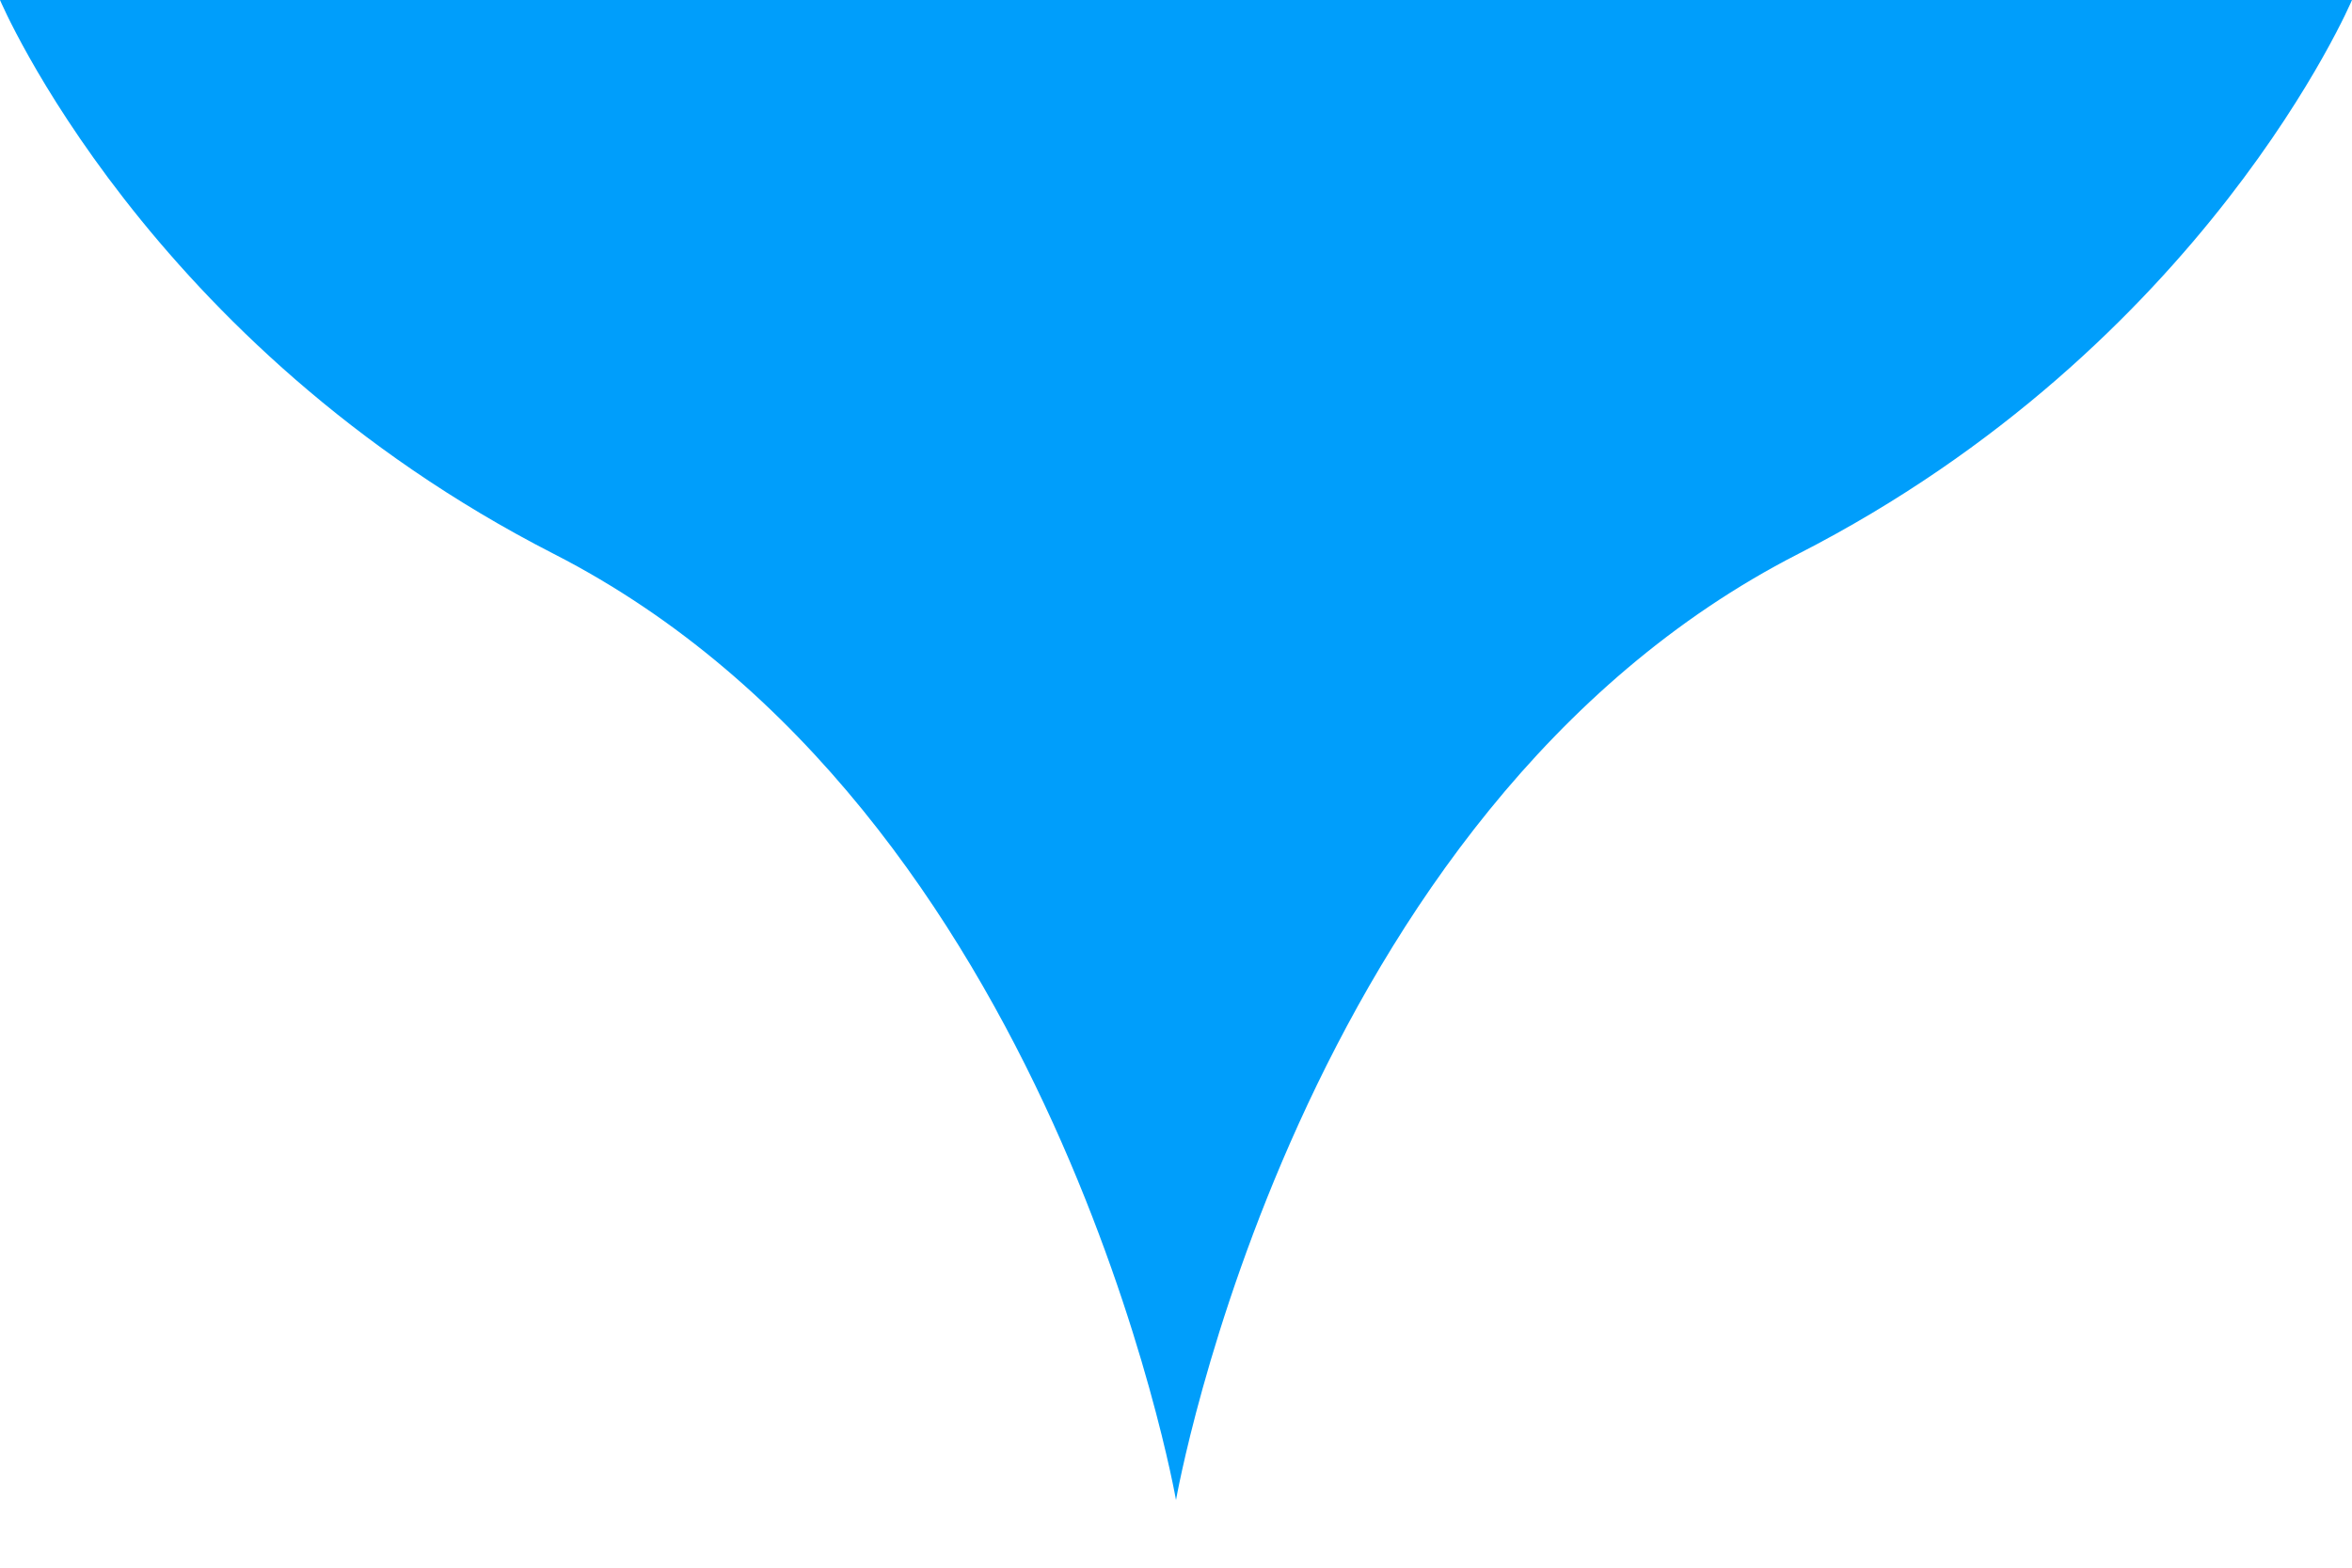
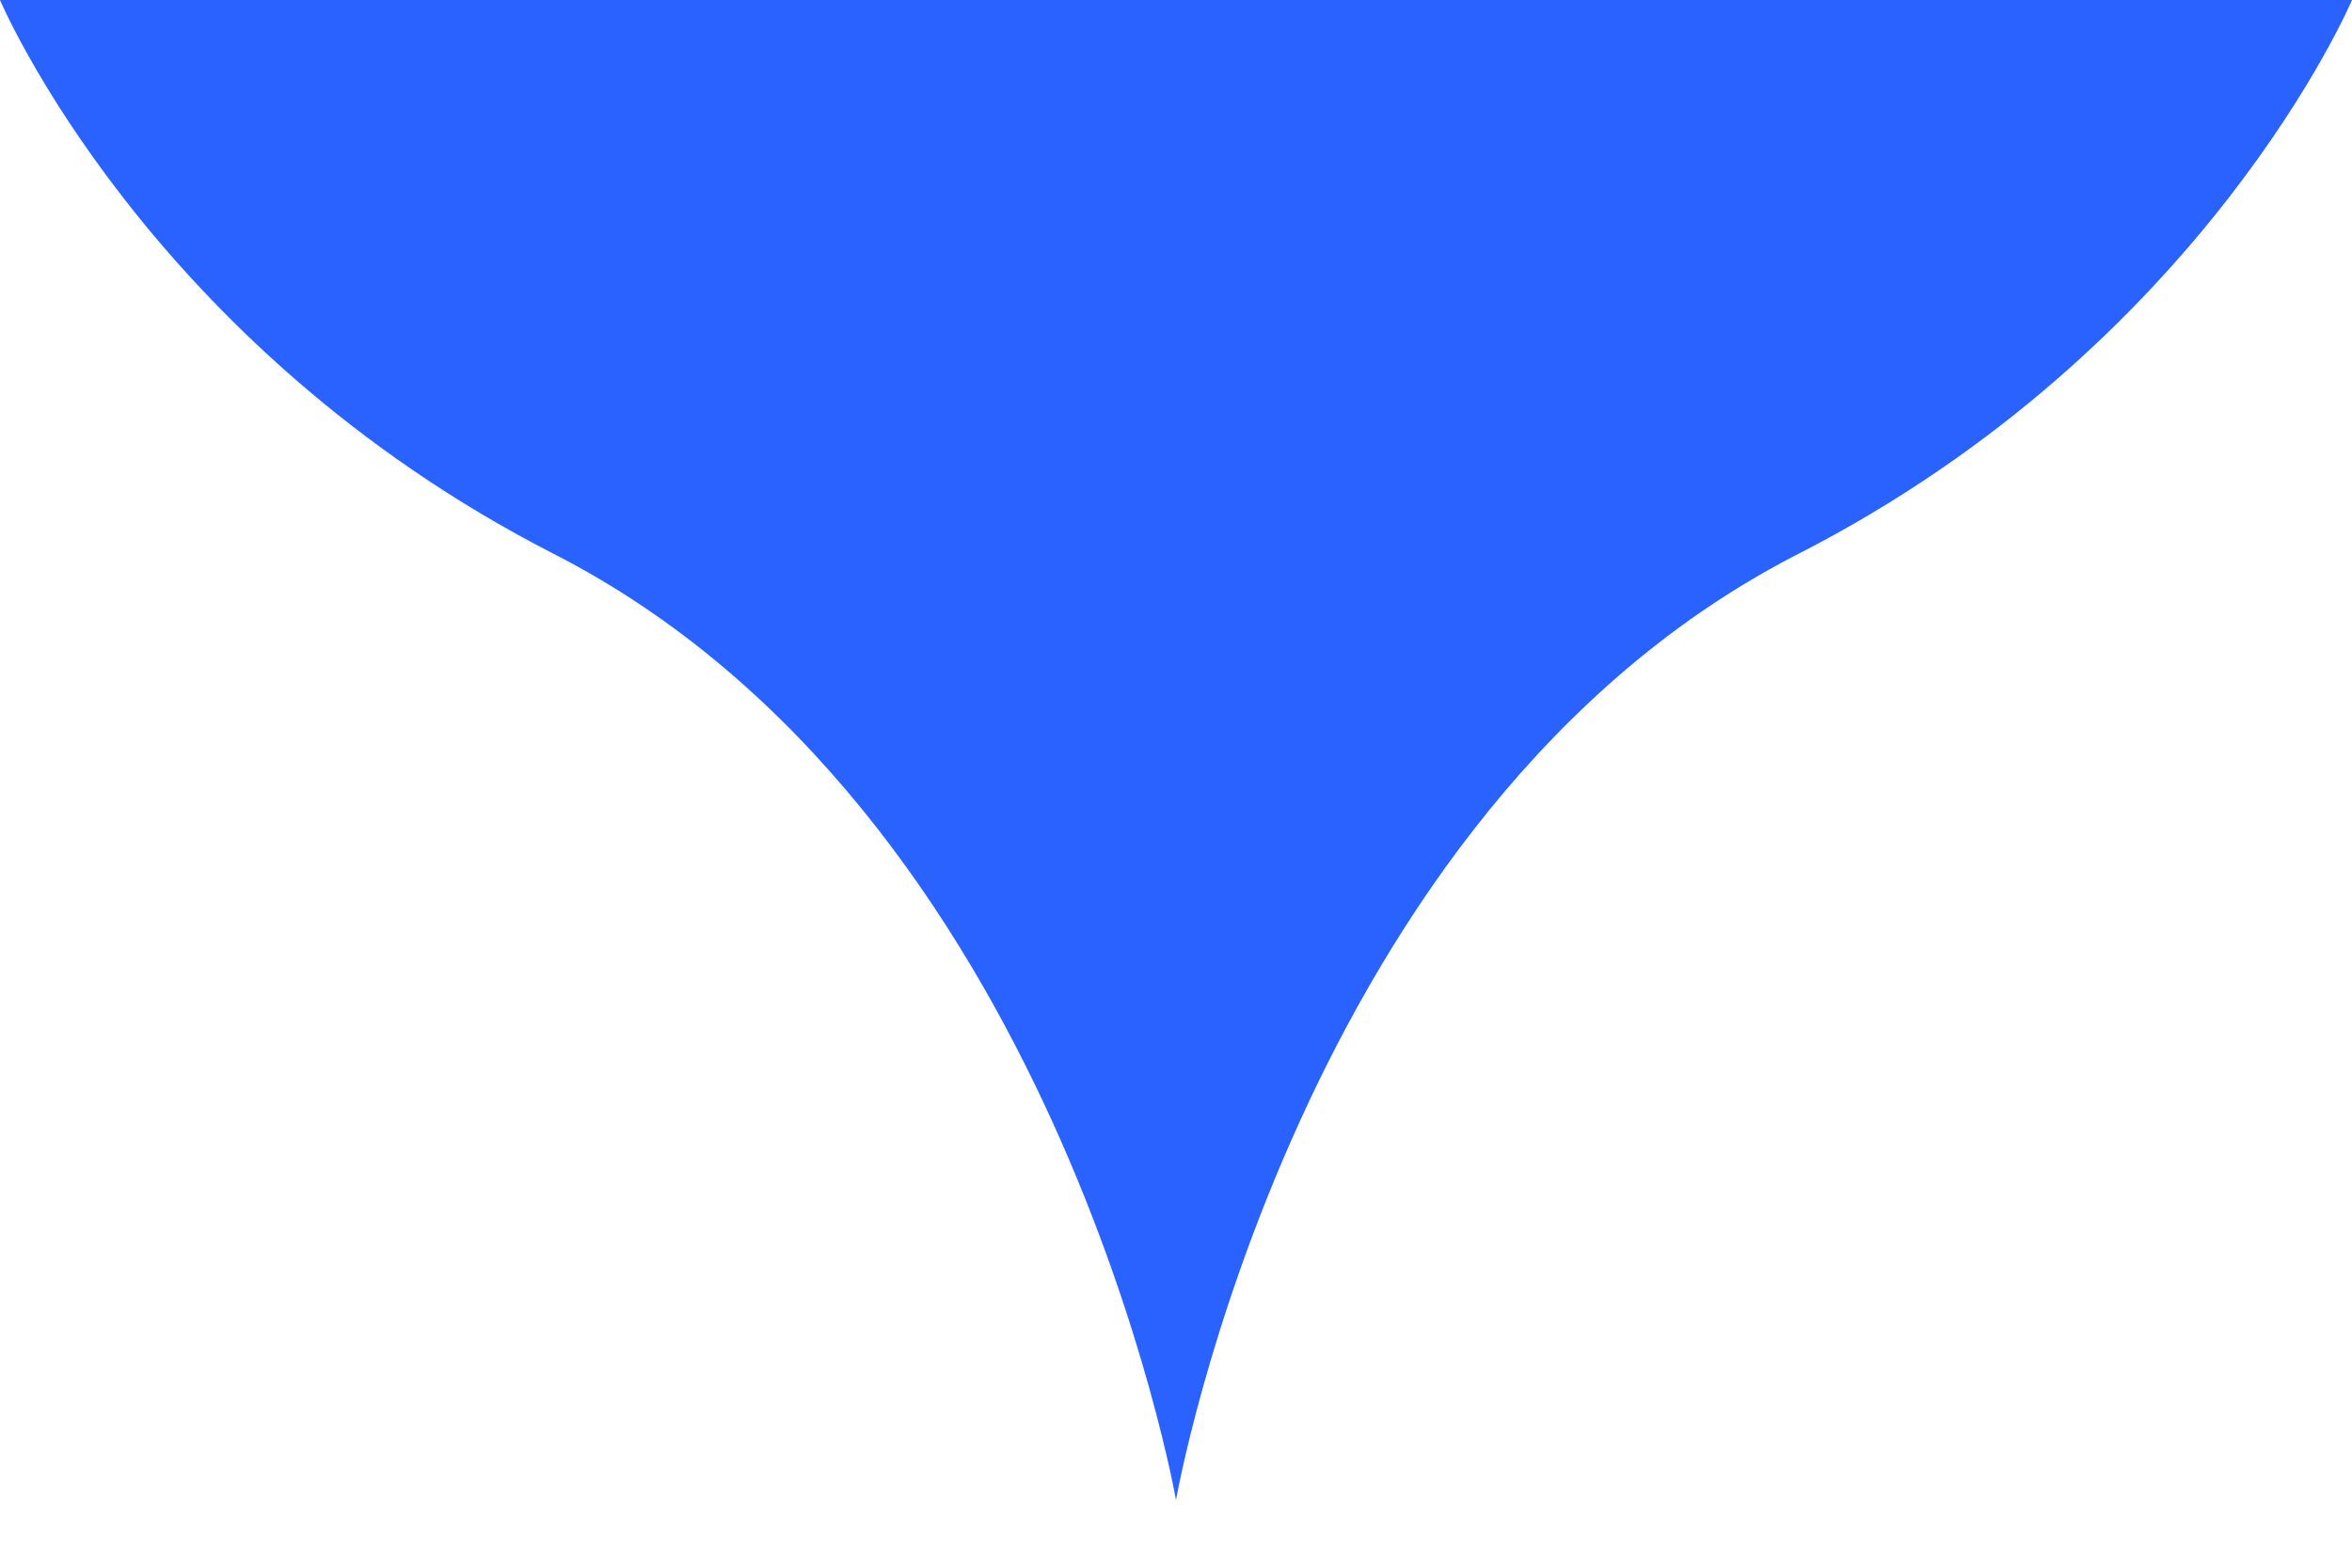
<svg xmlns="http://www.w3.org/2000/svg" version="1.1" width="30px" height="20px" viewBox="0 0 30 20">
  <g>
-     <path fill="#009efb" d="M7.065,7.067C13.462,10.339,15,19.137,15,19.137V0H0C0,0,1.865,4.407,7.065,7.067z" />
-     <path fill="#009efb" d="M15,0v19.137c0,0,1.537-8.797,7.936-12.07C28.135,4.407,30,0,30,0H15z" />
+     <path fill="#2962FF" d="M7.065,7.067C13.462,10.339,15,19.137,15,19.137V0H0C0,0,1.865,4.407,7.065,7.067z" />
+     <path fill="#2962FF" d="M15,0v19.137c0,0,1.537-8.797,7.936-12.07C28.135,4.407,30,0,30,0H15z" />
  </g>
</svg>
